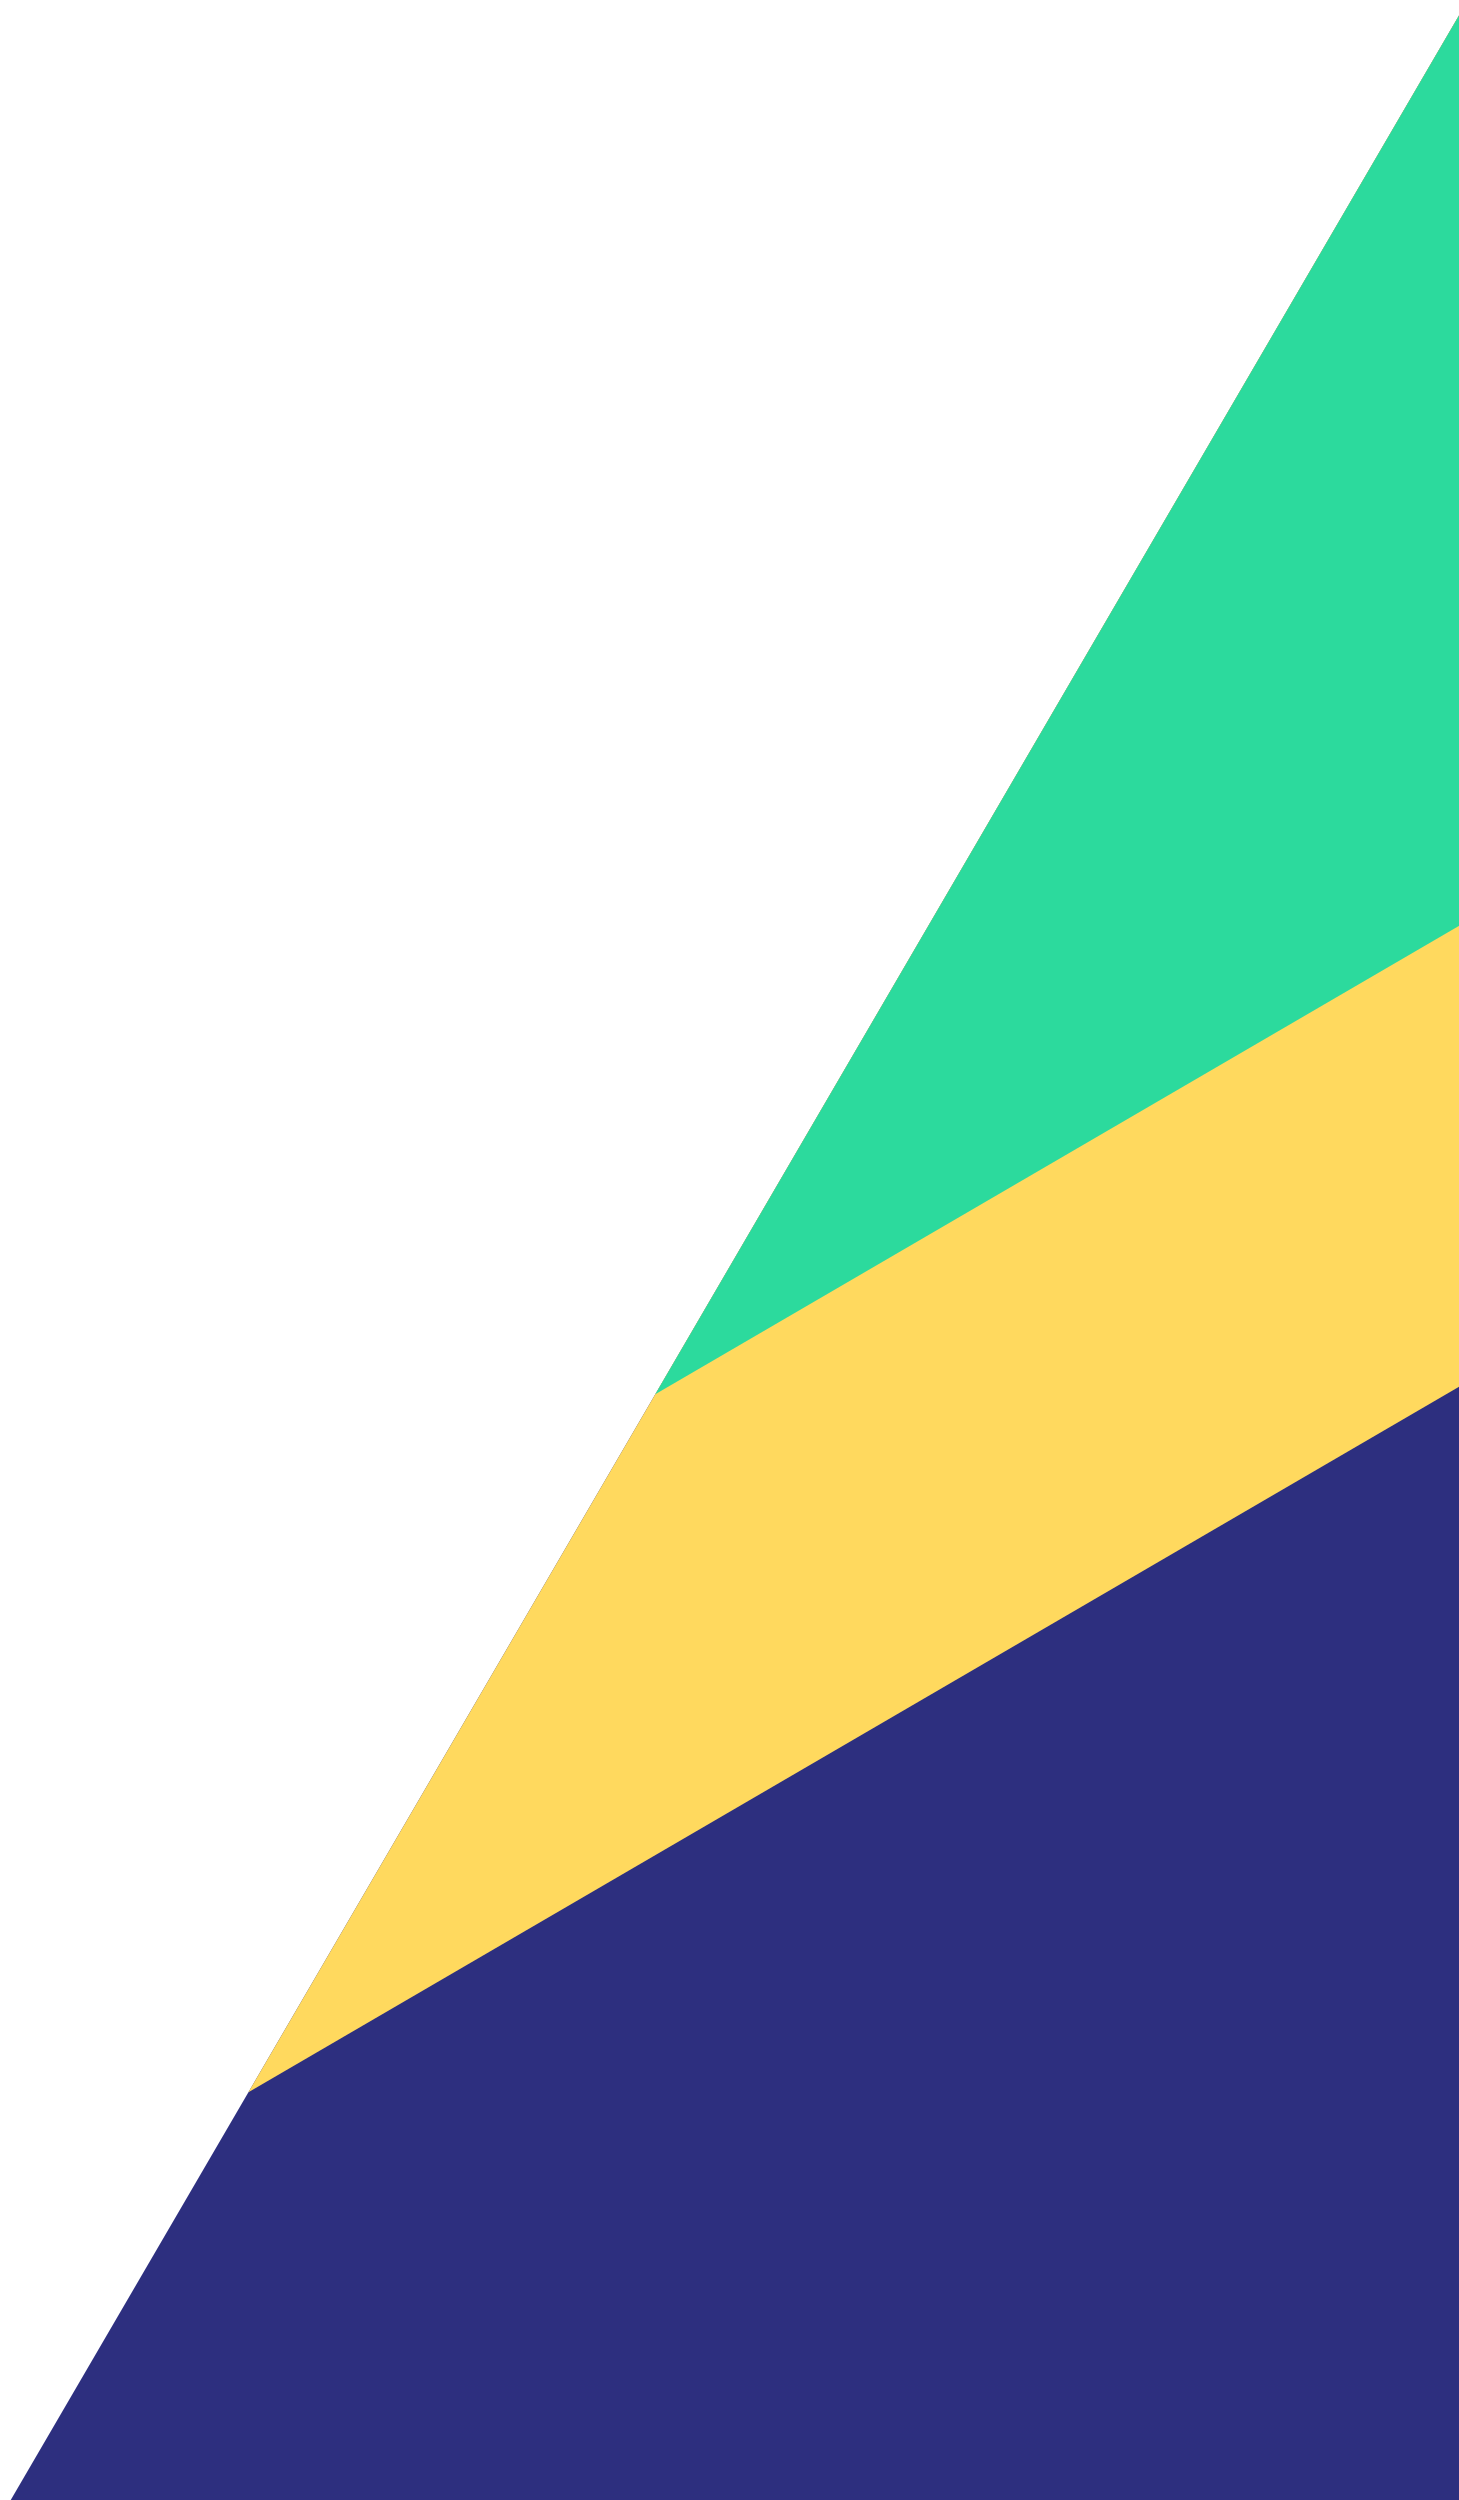
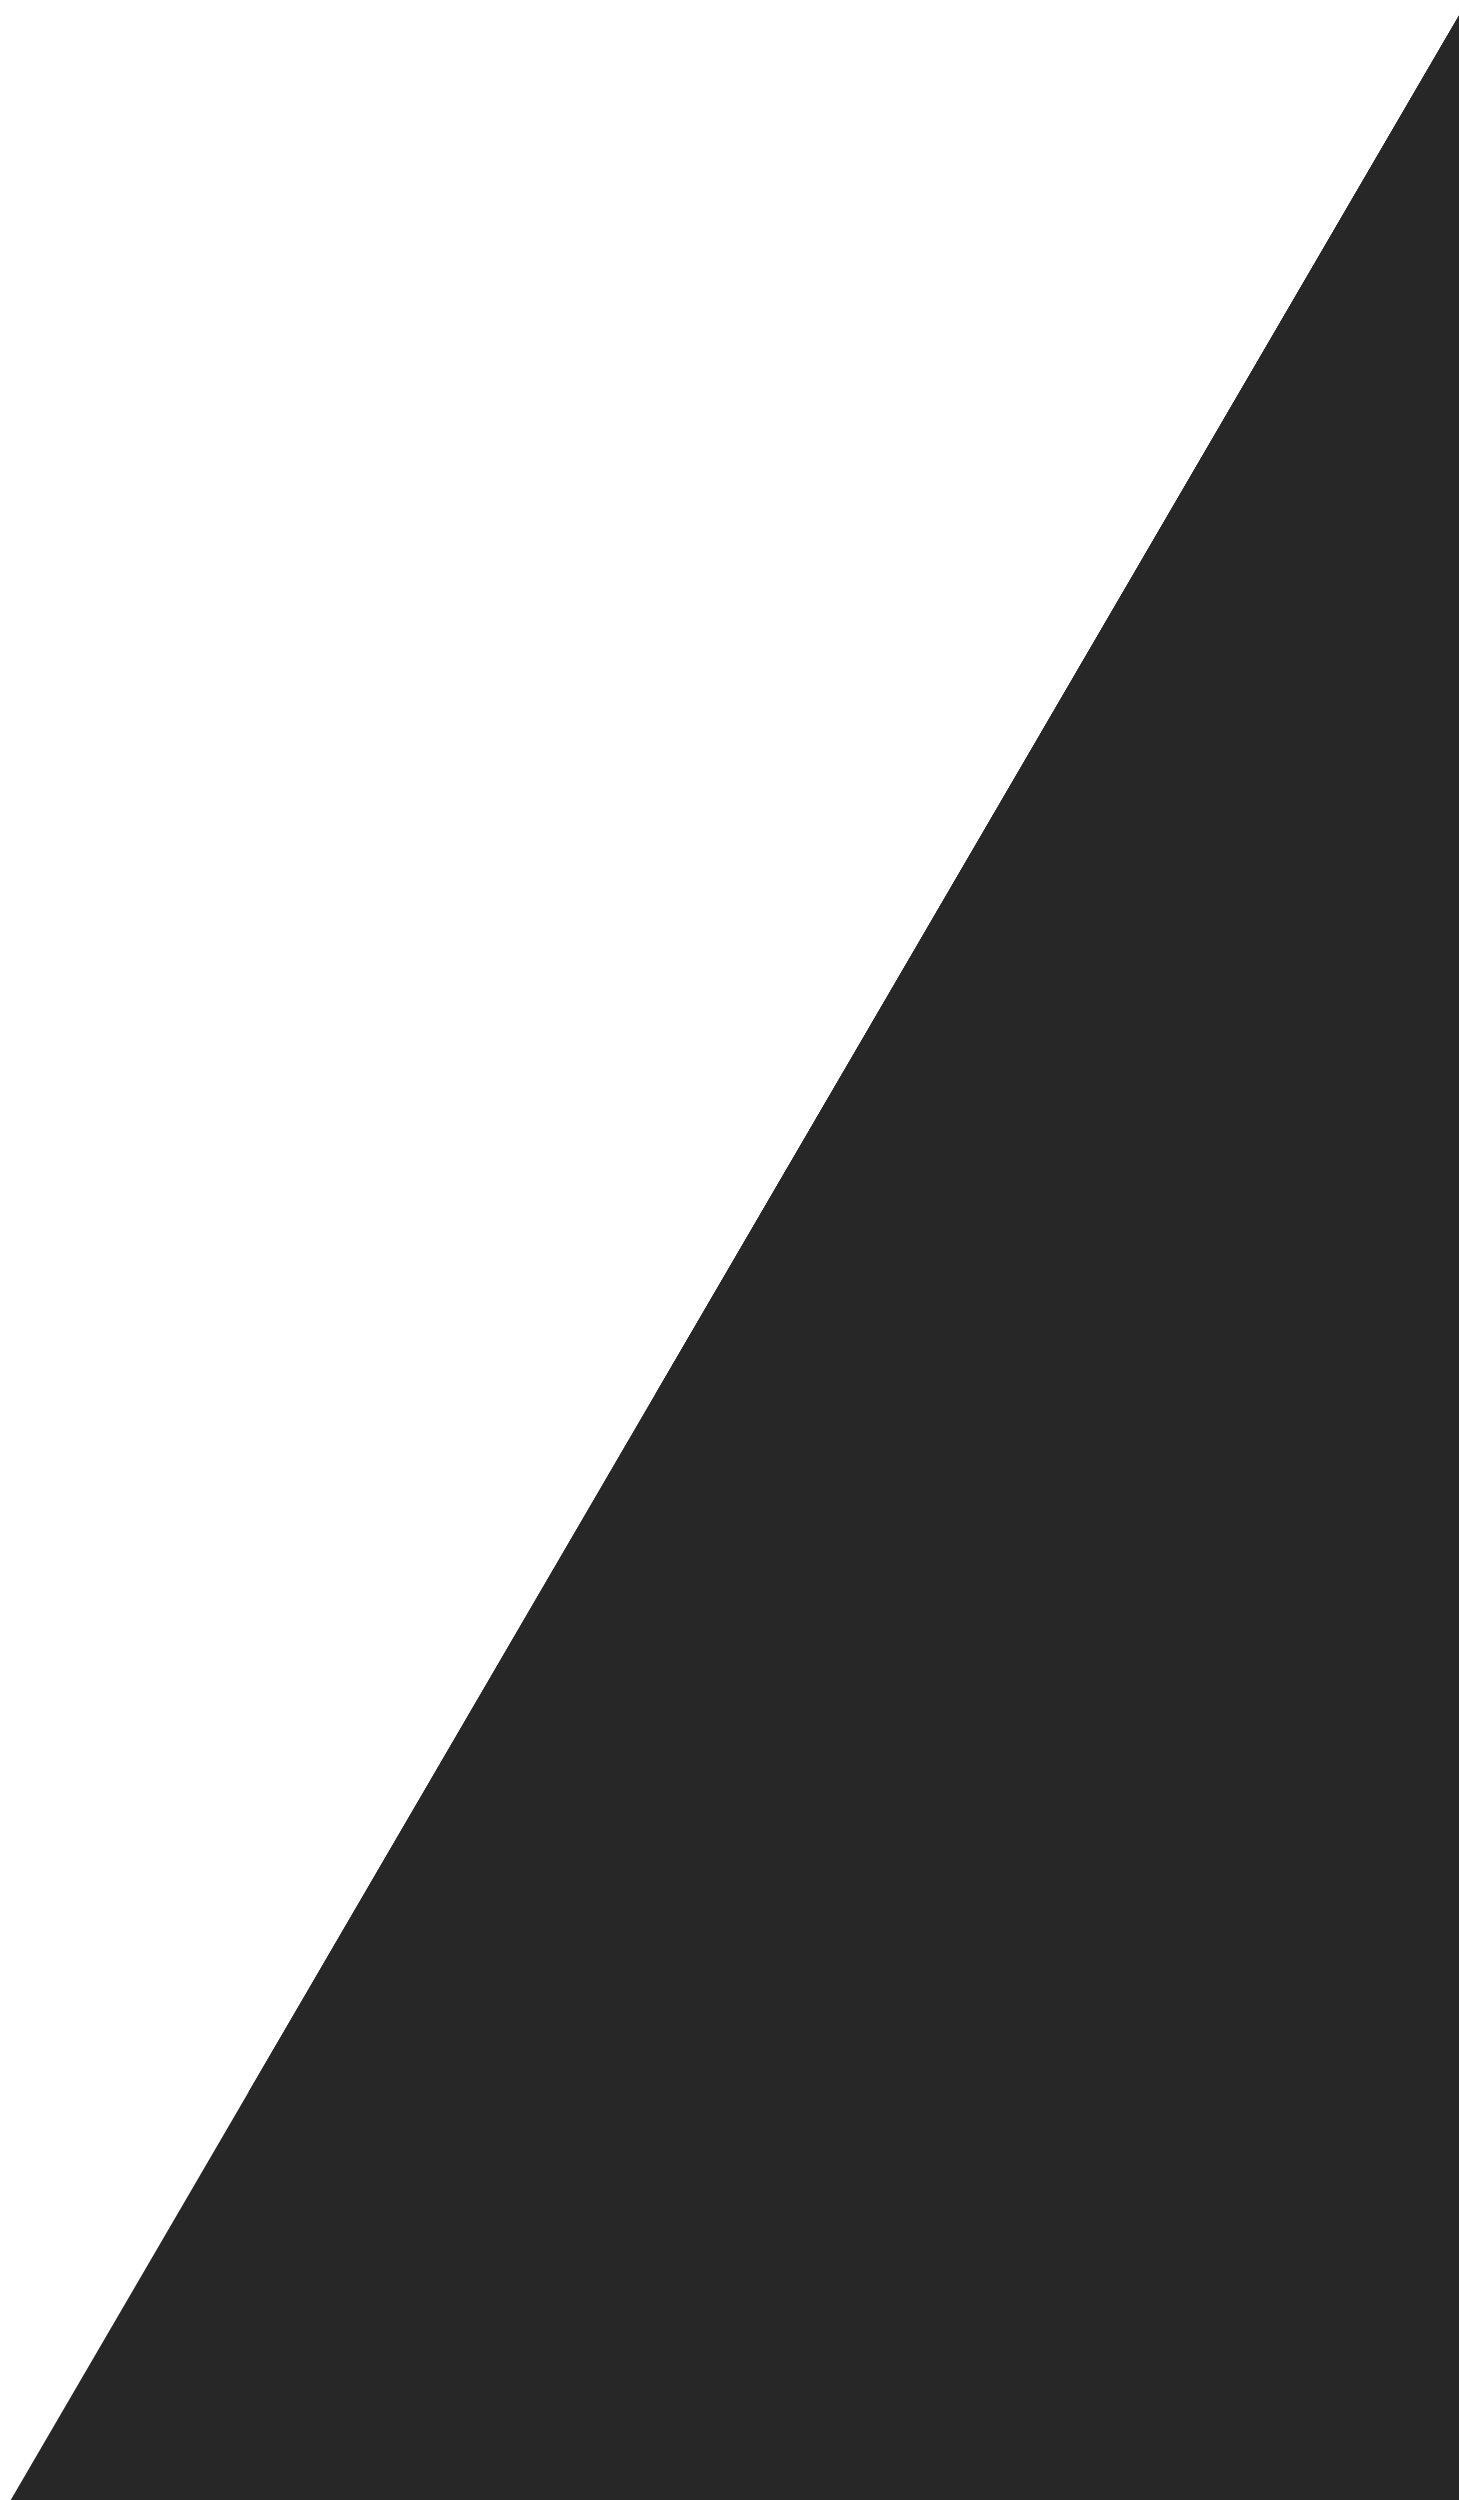
<svg xmlns="http://www.w3.org/2000/svg" width="77" height="132" viewBox="0 0 77 132">
  <g fill="none" fill-rule="evenodd">
-     <path fill="#2D2F7F" d="M314.501 287.982l-192.9-363.616-186.247 319.506h-45.148l25.776 44.11h398.52z" />
-     <path fill="#FFD95E" d="M13.116 110.47l234.39-136.592-71.824-142.29L13.116 110.47z" />
-     <path fill="#2CDA9D" d="M153.461-236.77l-3.07-6.085-4.271 6.085h7.341zM34.601 73.614L247.506-50.458l-65.24-129.246L34.601 73.614z" />
+     <path fill="#272727" d="M314.501 287.982l-192.9-363.616-186.247 319.506h-45.148l25.776 44.11h398.52z" />
+     <path fill="#272727" d="M13.116 110.47l234.39-136.592-71.824-142.29L13.116 110.47z" />
+     <path fill="#272727" d="M153.461-236.77l-3.07-6.085-4.271 6.085h7.341zM34.601 73.614L247.506-50.458l-65.24-129.246L34.601 73.614z" />
  </g>
</svg>
